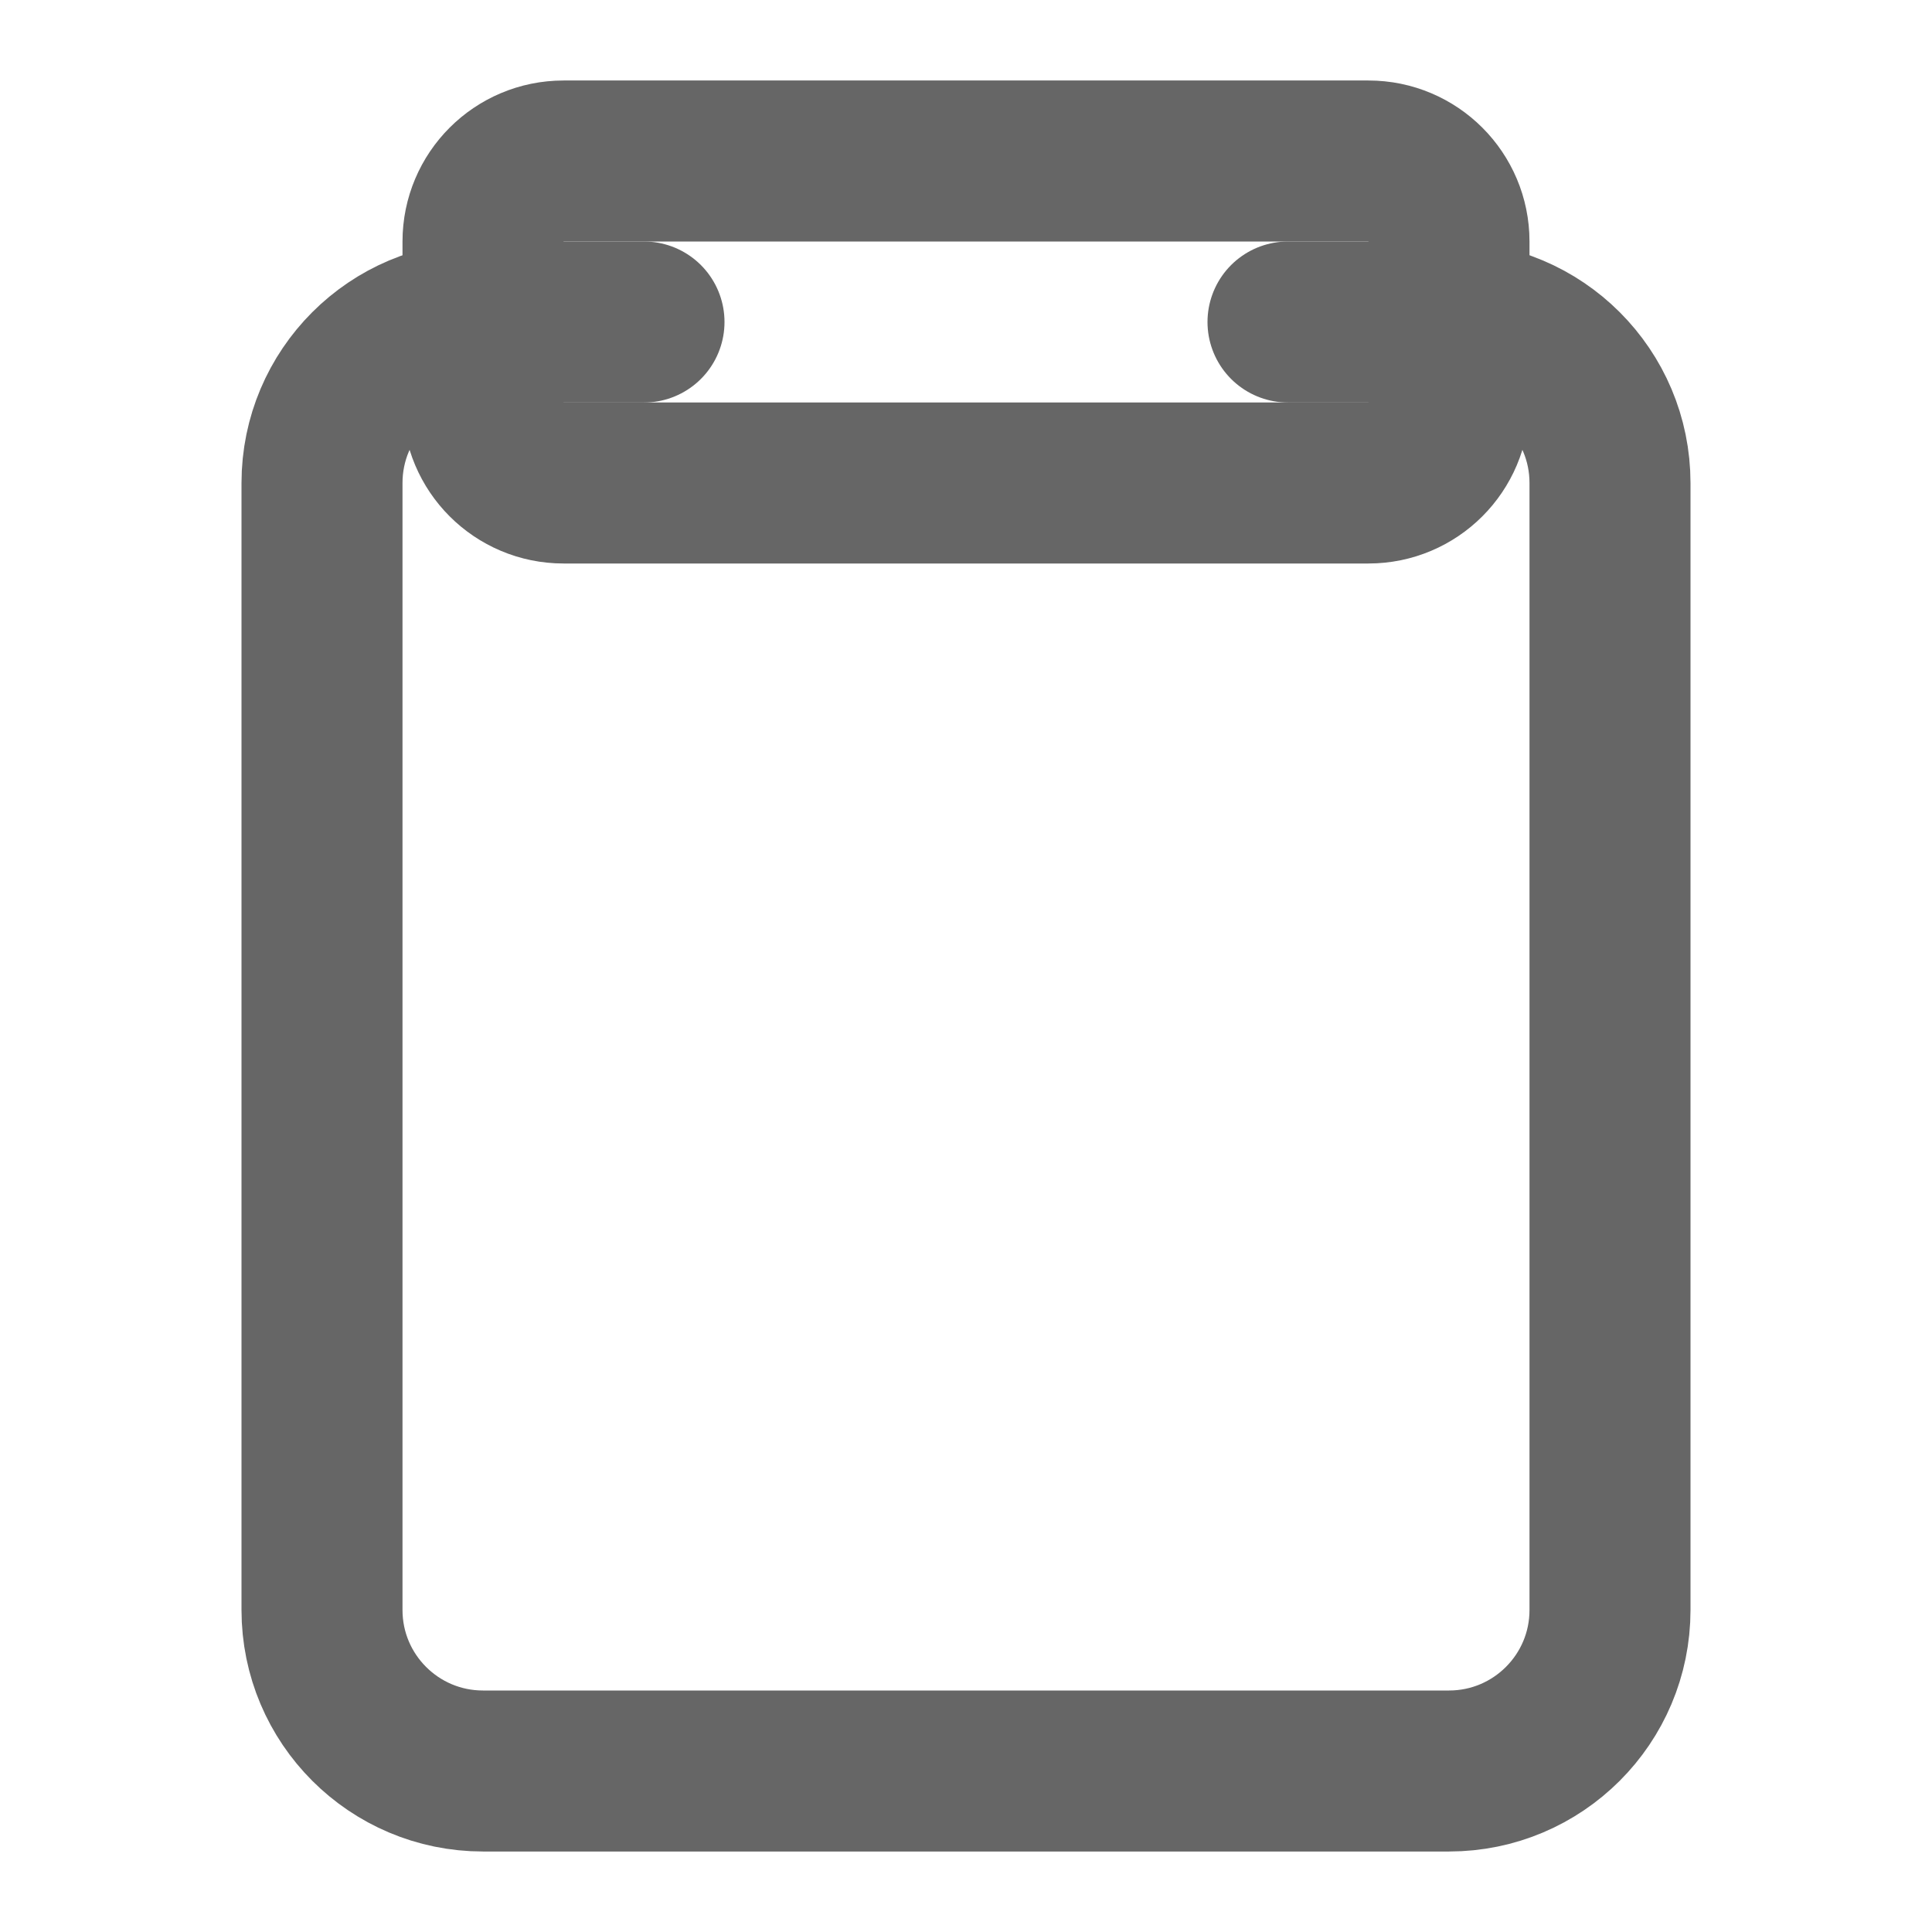
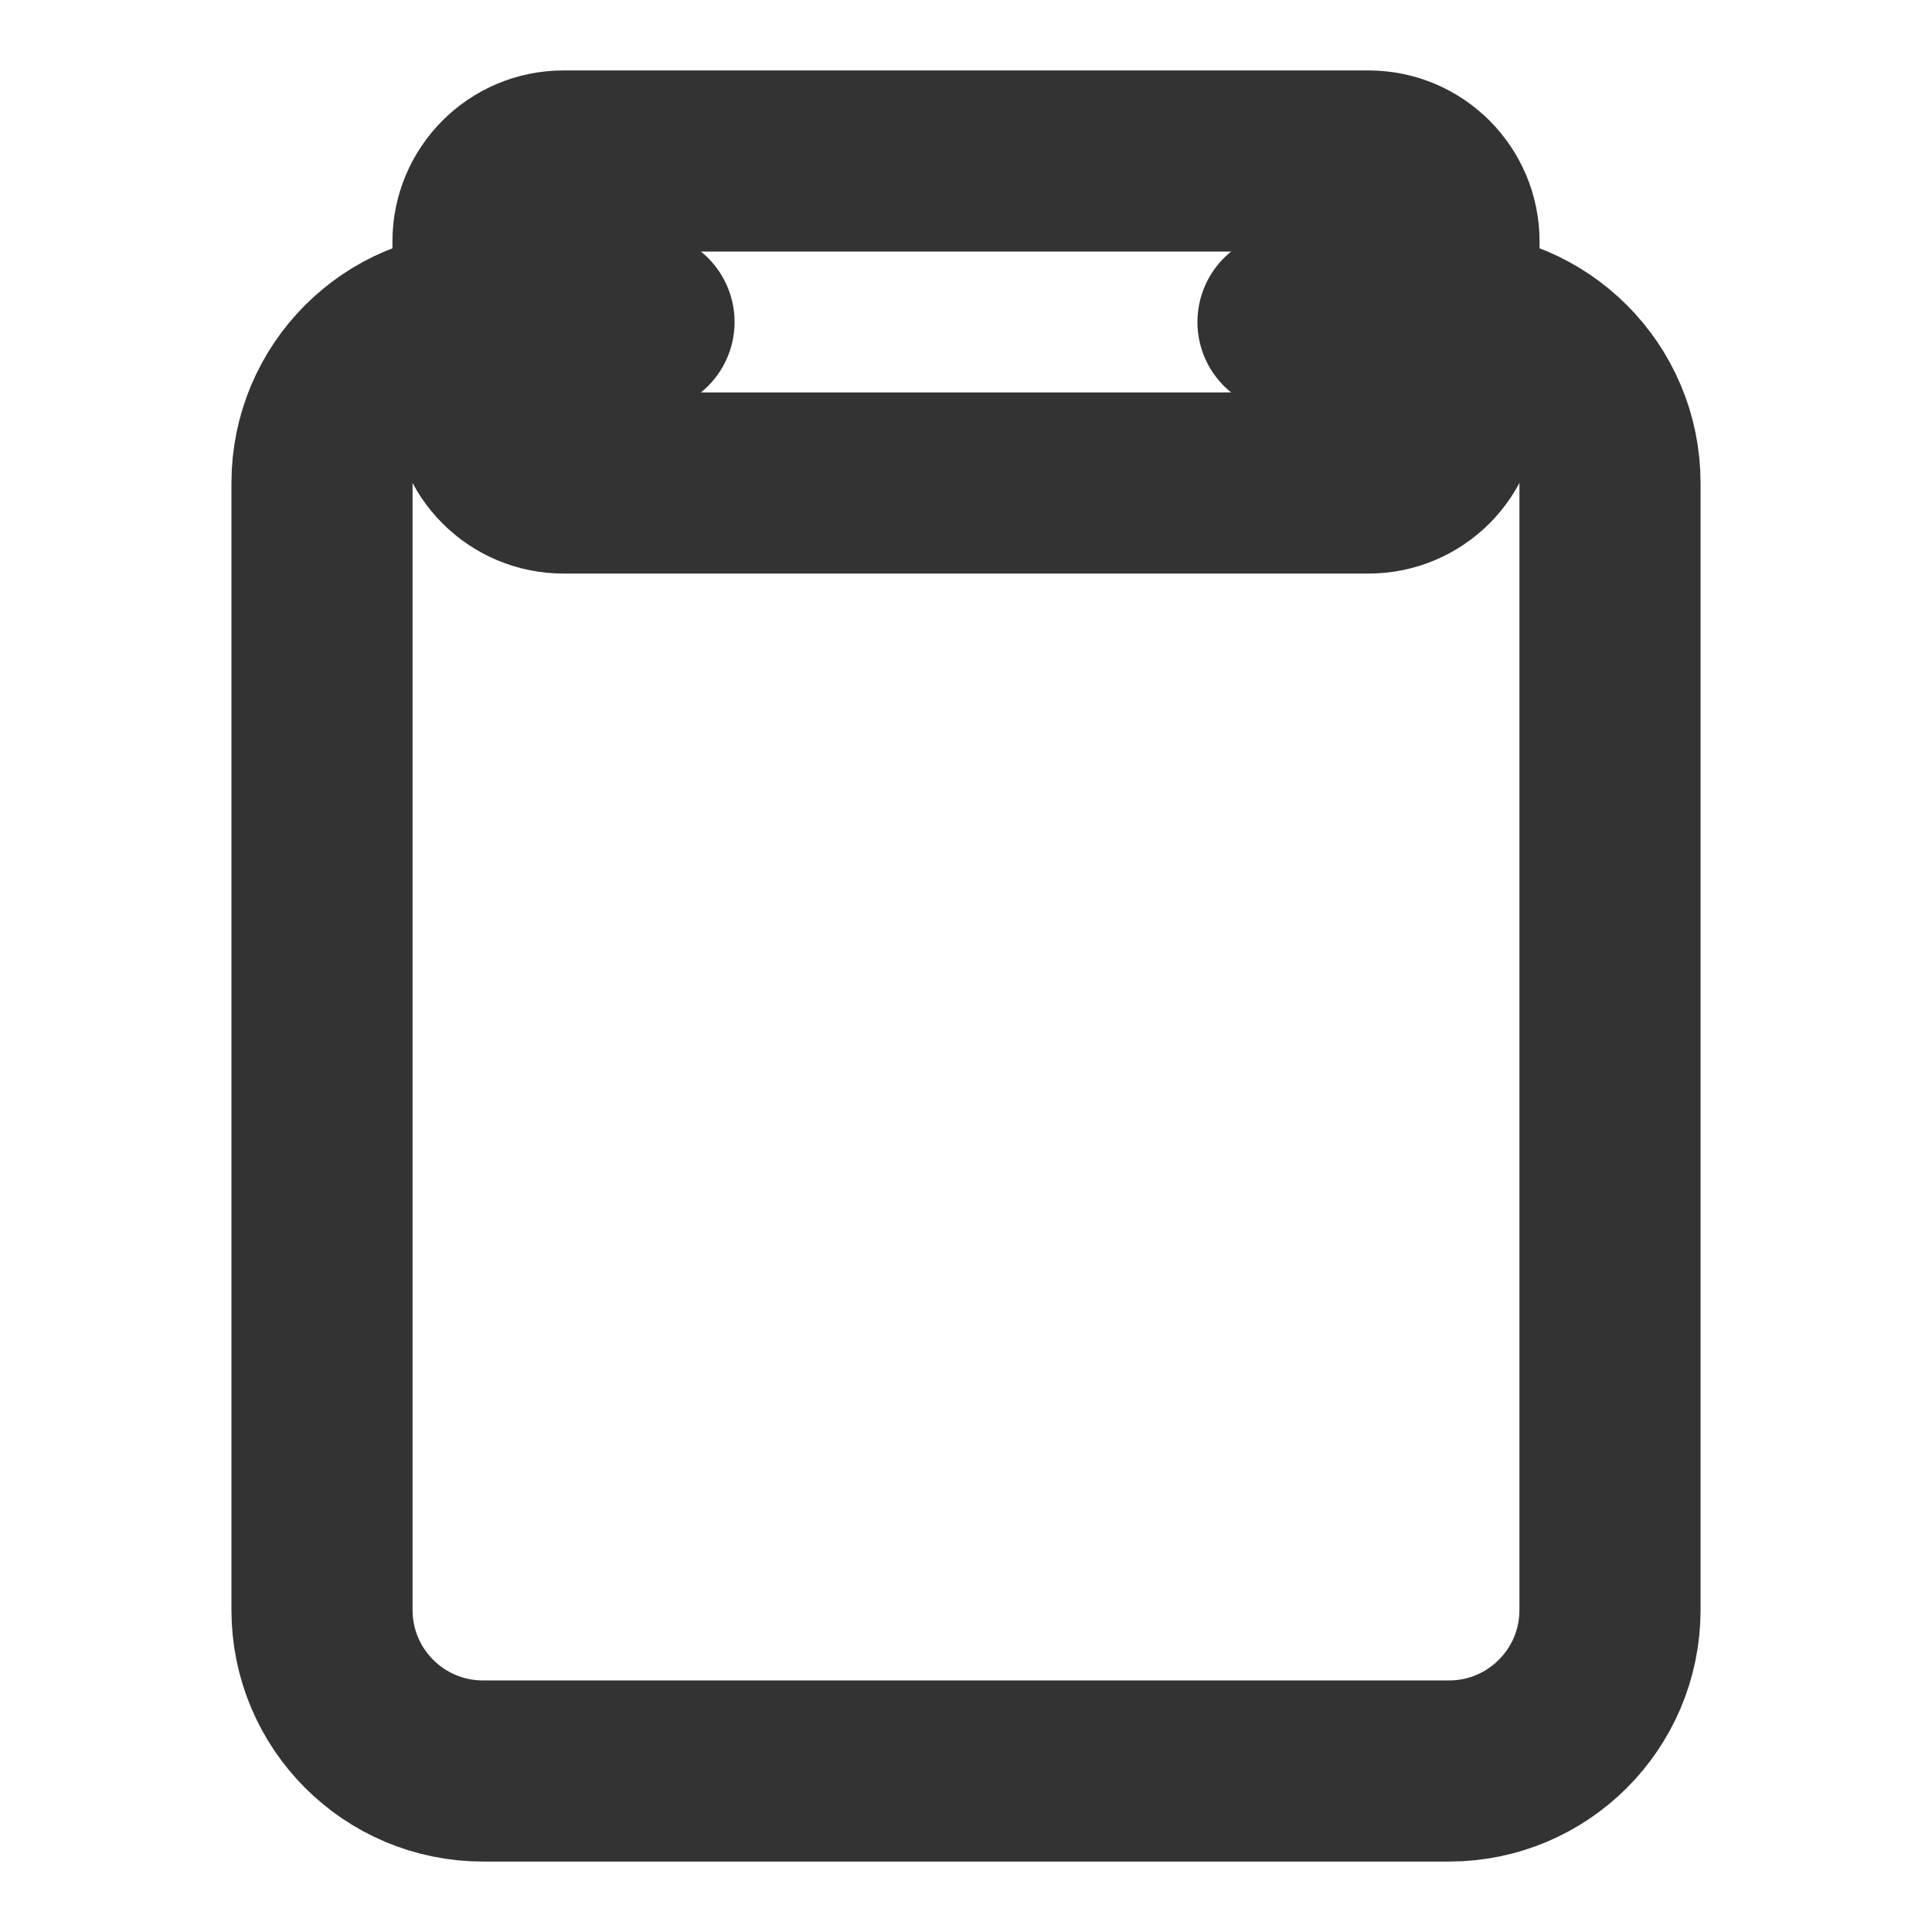
- <svg xmlns="http://www.w3.org/2000/svg" width="24" height="24" viewBox="0 0 24 24" fill="none" stroke="#666666" stroke-width="2" stroke-linecap="round" stroke-linejoin="round">
+ <svg xmlns="http://www.w3.org/2000/svg" width="24" height="24" viewBox="0 0 24 24" fill="none" stroke="#333333" stroke-width="2.25" stroke-linecap="round" stroke-linejoin="round">
  <path d="M16 4h2a2 2 0 0 1 2 2v14a2 2 0 0 1-2 2H6a2 2 0 0 1-2-2V6a2 2 0 0 1 2-2h2" />
  <rect width="12" height="4" x="6" y="2" rx="1" ry="1" />
</svg>
